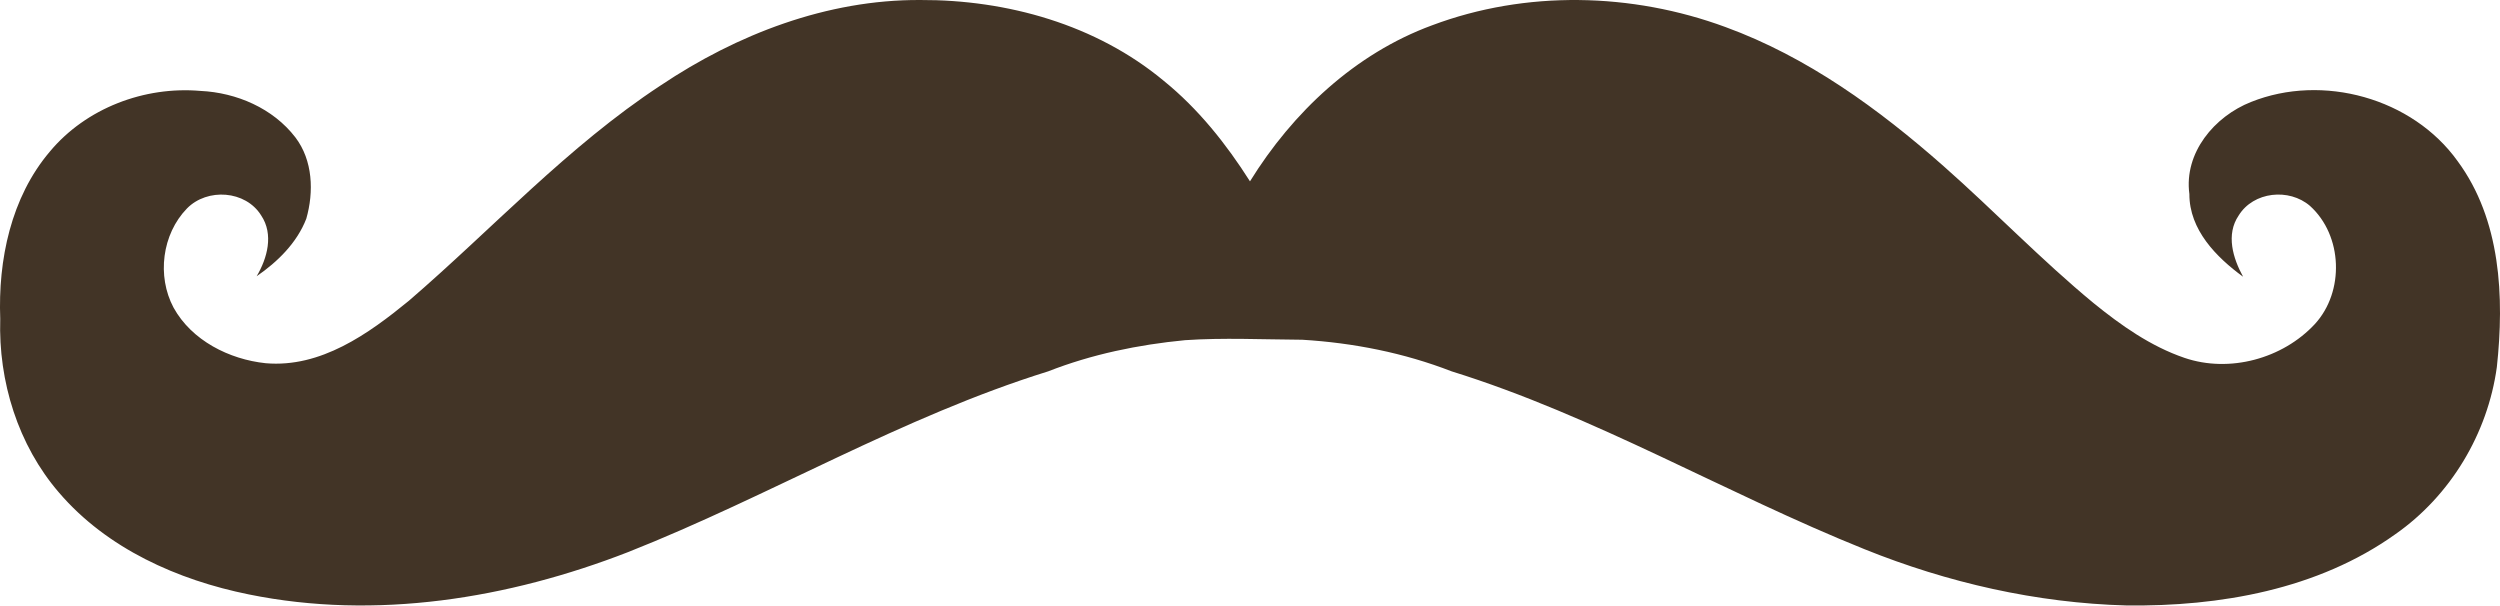
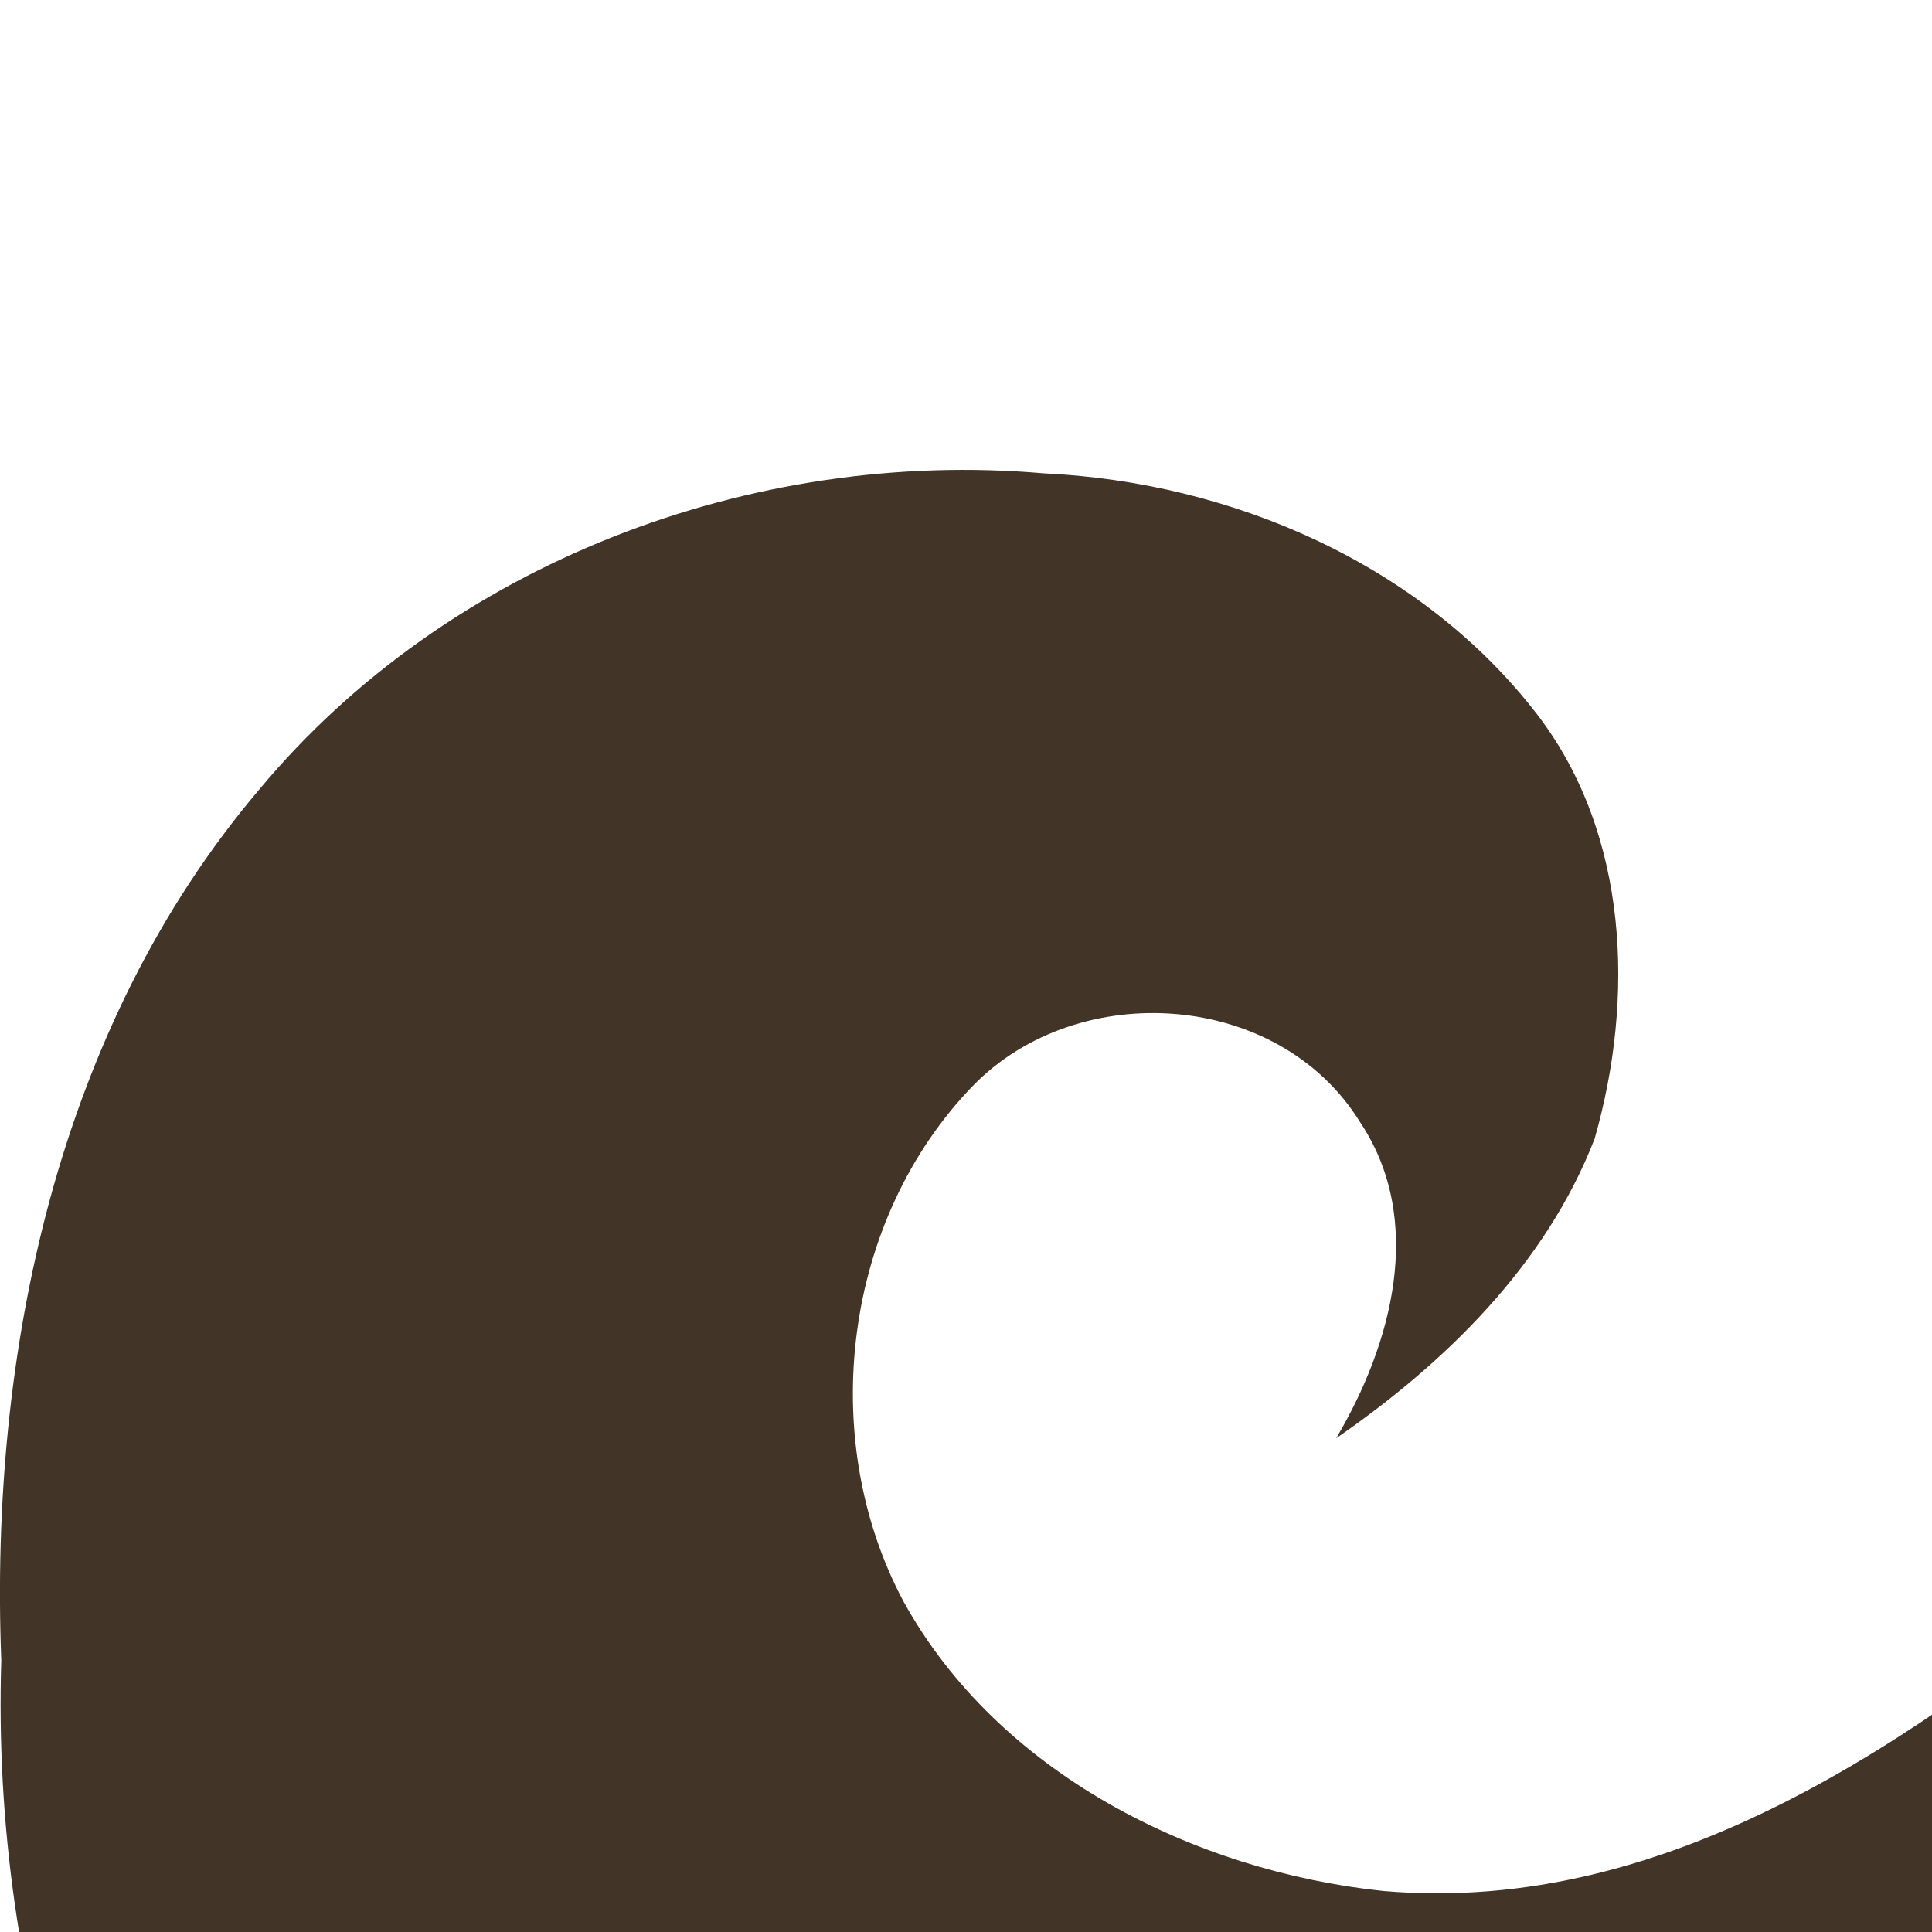
- <svg xmlns="http://www.w3.org/2000/svg" width="512" height="124" preserveAspectRatio="xMidYMid">
+ <svg xmlns="http://www.w3.org/2000/svg" width="76" height="76" preserveAspectRatio="xMidYMid">
  <path d="M188.432 0c17.799-.077 36.052 5.03 49.886 16.537 7.089 5.738 12.815 12.937 17.678 20.602 8.75-14.144 21.531-26.162 37.292-31.955 19.206-7.21 40.915-6.712 60.088.355 16.747 6.114 31.39 16.769 44.67 28.487 10.389 9.171 20.003 19.206 30.702 28.034 5.638 4.574 11.696 8.86 18.63 11.23 9.215 3.146 20.114.178 26.704-6.922 6.103-6.645 5.726-18.131-.997-24.2-4.275-3.689-11.585-2.947-14.61 1.97-2.646 3.9-1.162 8.762.91 12.539-5.506-4.02-11.021-9.625-11-16.935-1.14-8.451 5.129-15.906 12.638-18.863 14.654-5.86 33.029-.808 42.278 12.095 8.894 12.04 9.602 27.867 8.052 42.21-1.872 13.624-9.492 26.34-20.79 34.226-15.86 11.32-35.964 14.83-55.092 14.587-18.386-.499-36.584-4.652-53.619-11.52-28.487-11.452-55.147-27.28-84.565-36.428-9.758-3.788-20.136-5.837-30.57-6.469-8.307-.055-16.182-.443-24.024.089-9.57.92-19.084 2.88-28.044 6.39-29.916 9.305-56.975 25.531-86.005 37.006-24.512 9.536-51.67 13.967-77.687 8.672-14.554-2.946-29.042-9.381-38.866-20.845C3.684 91.145-.347 78.098.05 65.316c-.465-12.062 2.182-24.877 10.157-34.27 7.42-8.904 19.372-13.423 30.847-12.426 7.387.343 14.875 3.566 19.438 9.514 3.589 4.707 3.81 11.154 2.237 16.658-1.916 4.951-5.87 8.817-10.167 11.785 2.193-3.7 3.522-8.584.93-12.45-3.19-5.15-11.043-5.67-15.196-1.44-5.117 5.262-6.192 13.857-2.758 20.303 3.721 6.757 11.42 10.611 18.873 11.397 11.276.975 21.056-6.014 29.33-12.792 17.123-14.743 32.54-31.611 51.536-44.083 15.662-10.5 34.114-17.6 53.154-17.511Z" fill="#423426" />
</svg>
